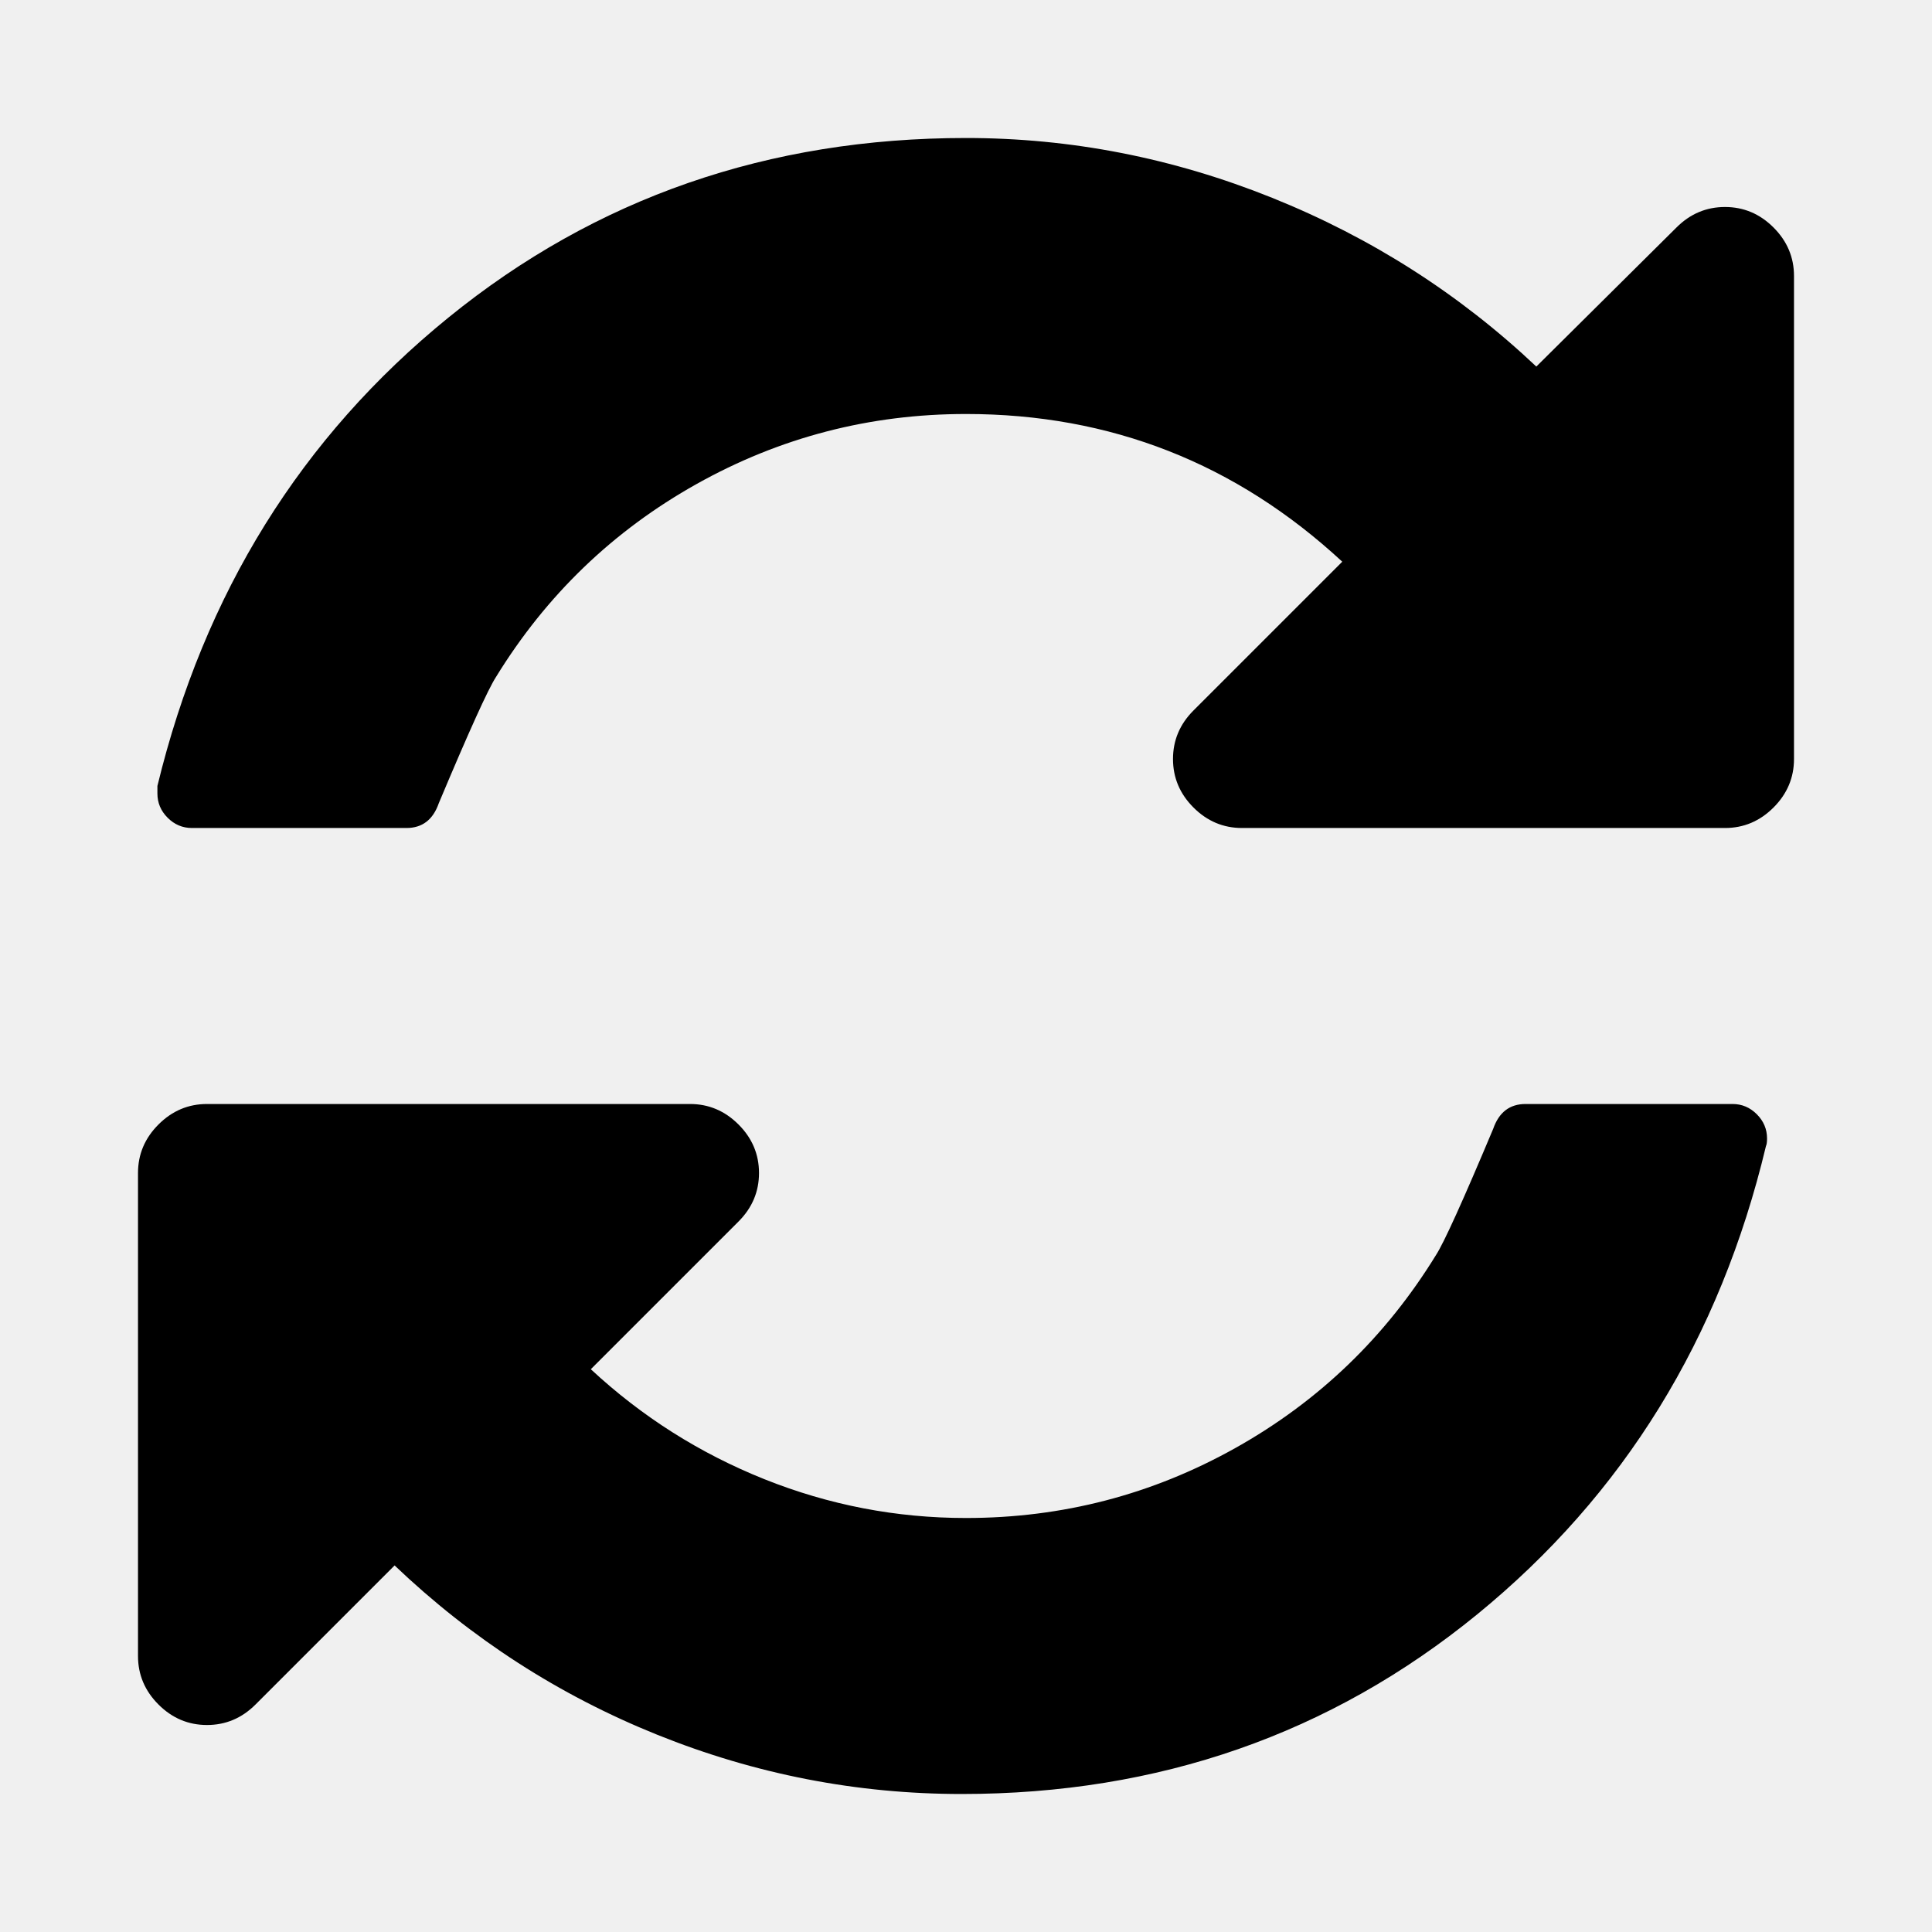
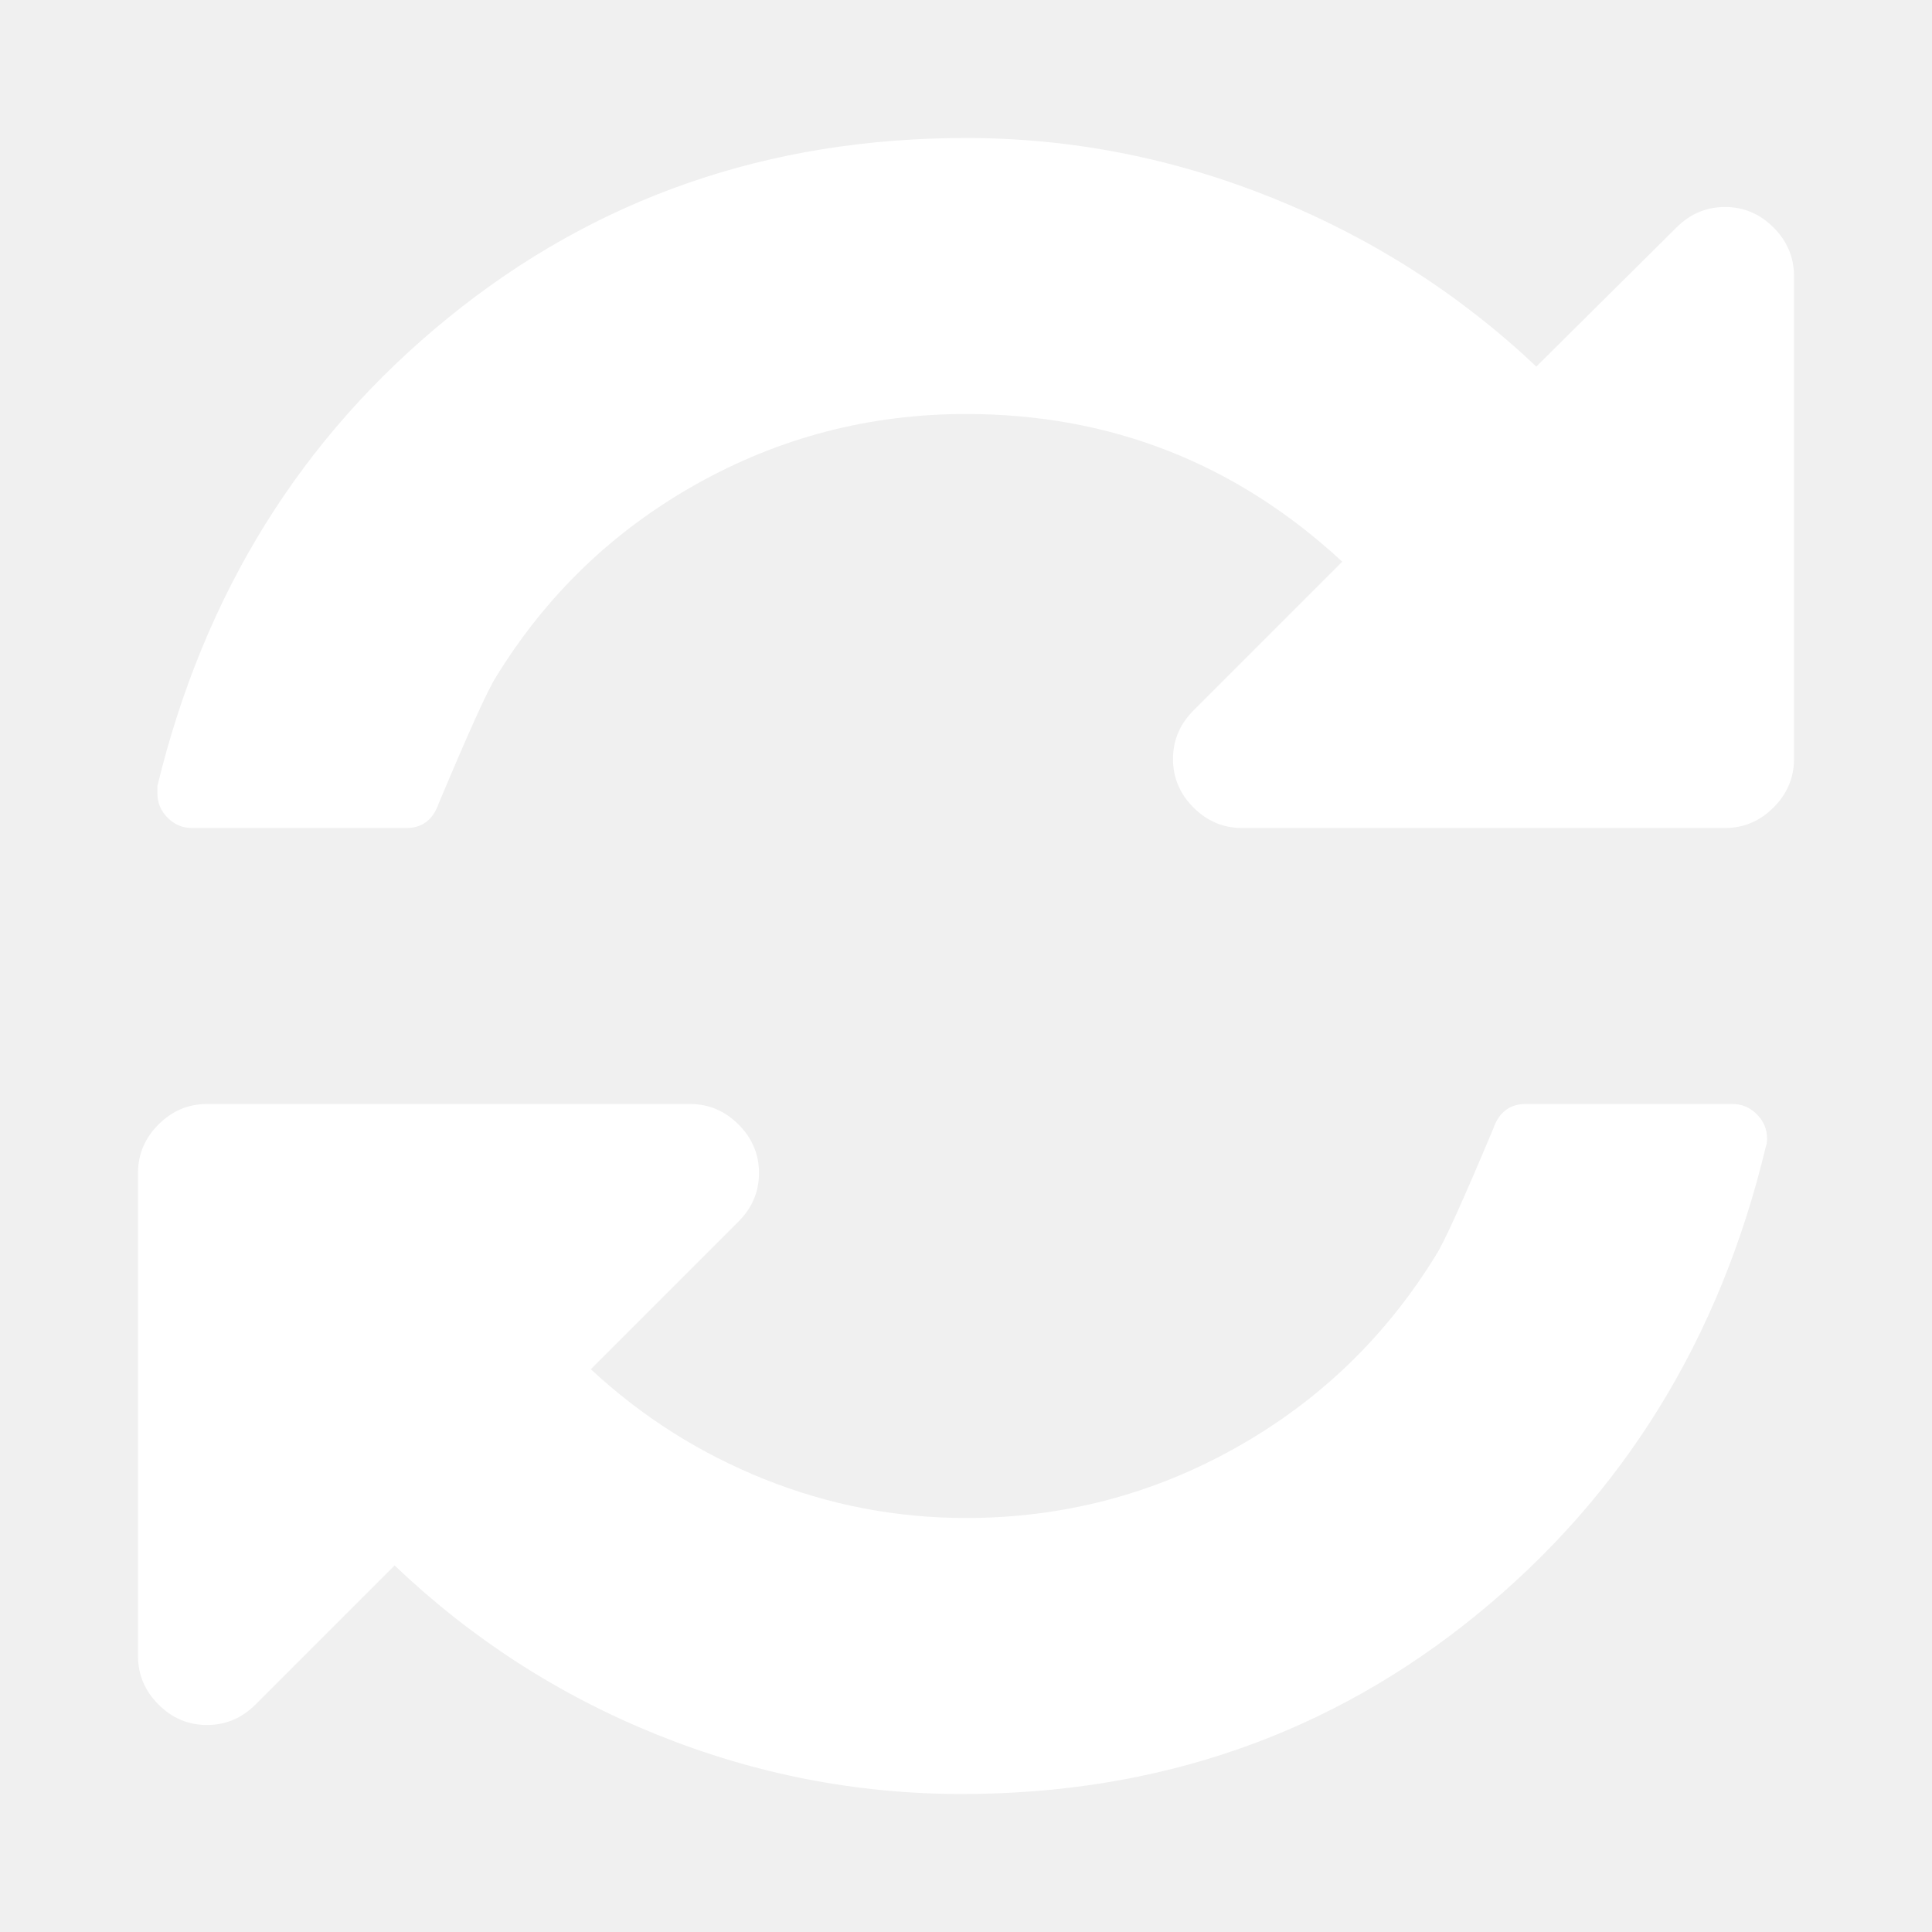
- <svg xmlns="http://www.w3.org/2000/svg" width="1792" height="1792" viewBox="0 0 1792 1792">
+ <svg xmlns="http://www.w3.org/2000/svg" fill="white" width="1792" height="1792" viewBox="0 0 1792 1792">
  <path d="M1639 1056q0 5-1 7-64 268-268 434.5t-478 166.5q-146 0-282.5-55t-243.5-157l-129 129q-19 19-45 19t-45-19-19-45v-448q0-26 19-45t45-19h448q26 0 45 19t19 45-19 45l-137 137q71 66 161 102t187 36q134 0 250-65t186-179q11-17 53-117 8-23 30-23h192q13 0 22.5 9.5t9.5 22.5zm25-800v448q0 26-19 45t-45 19h-448q-26 0-45-19t-19-45 19-45l138-138q-148-137-349-137-134 0-250 65t-186 179q-11 17-53 117-8 23-30 23h-199q-13 0-22.5-9.5t-9.5-22.5v-7q65-268 270-434.5t480-166.5q146 0 284 55.5t245 156.5l130-129q19-19 45-19t45 19 19 45z" />
</svg>
